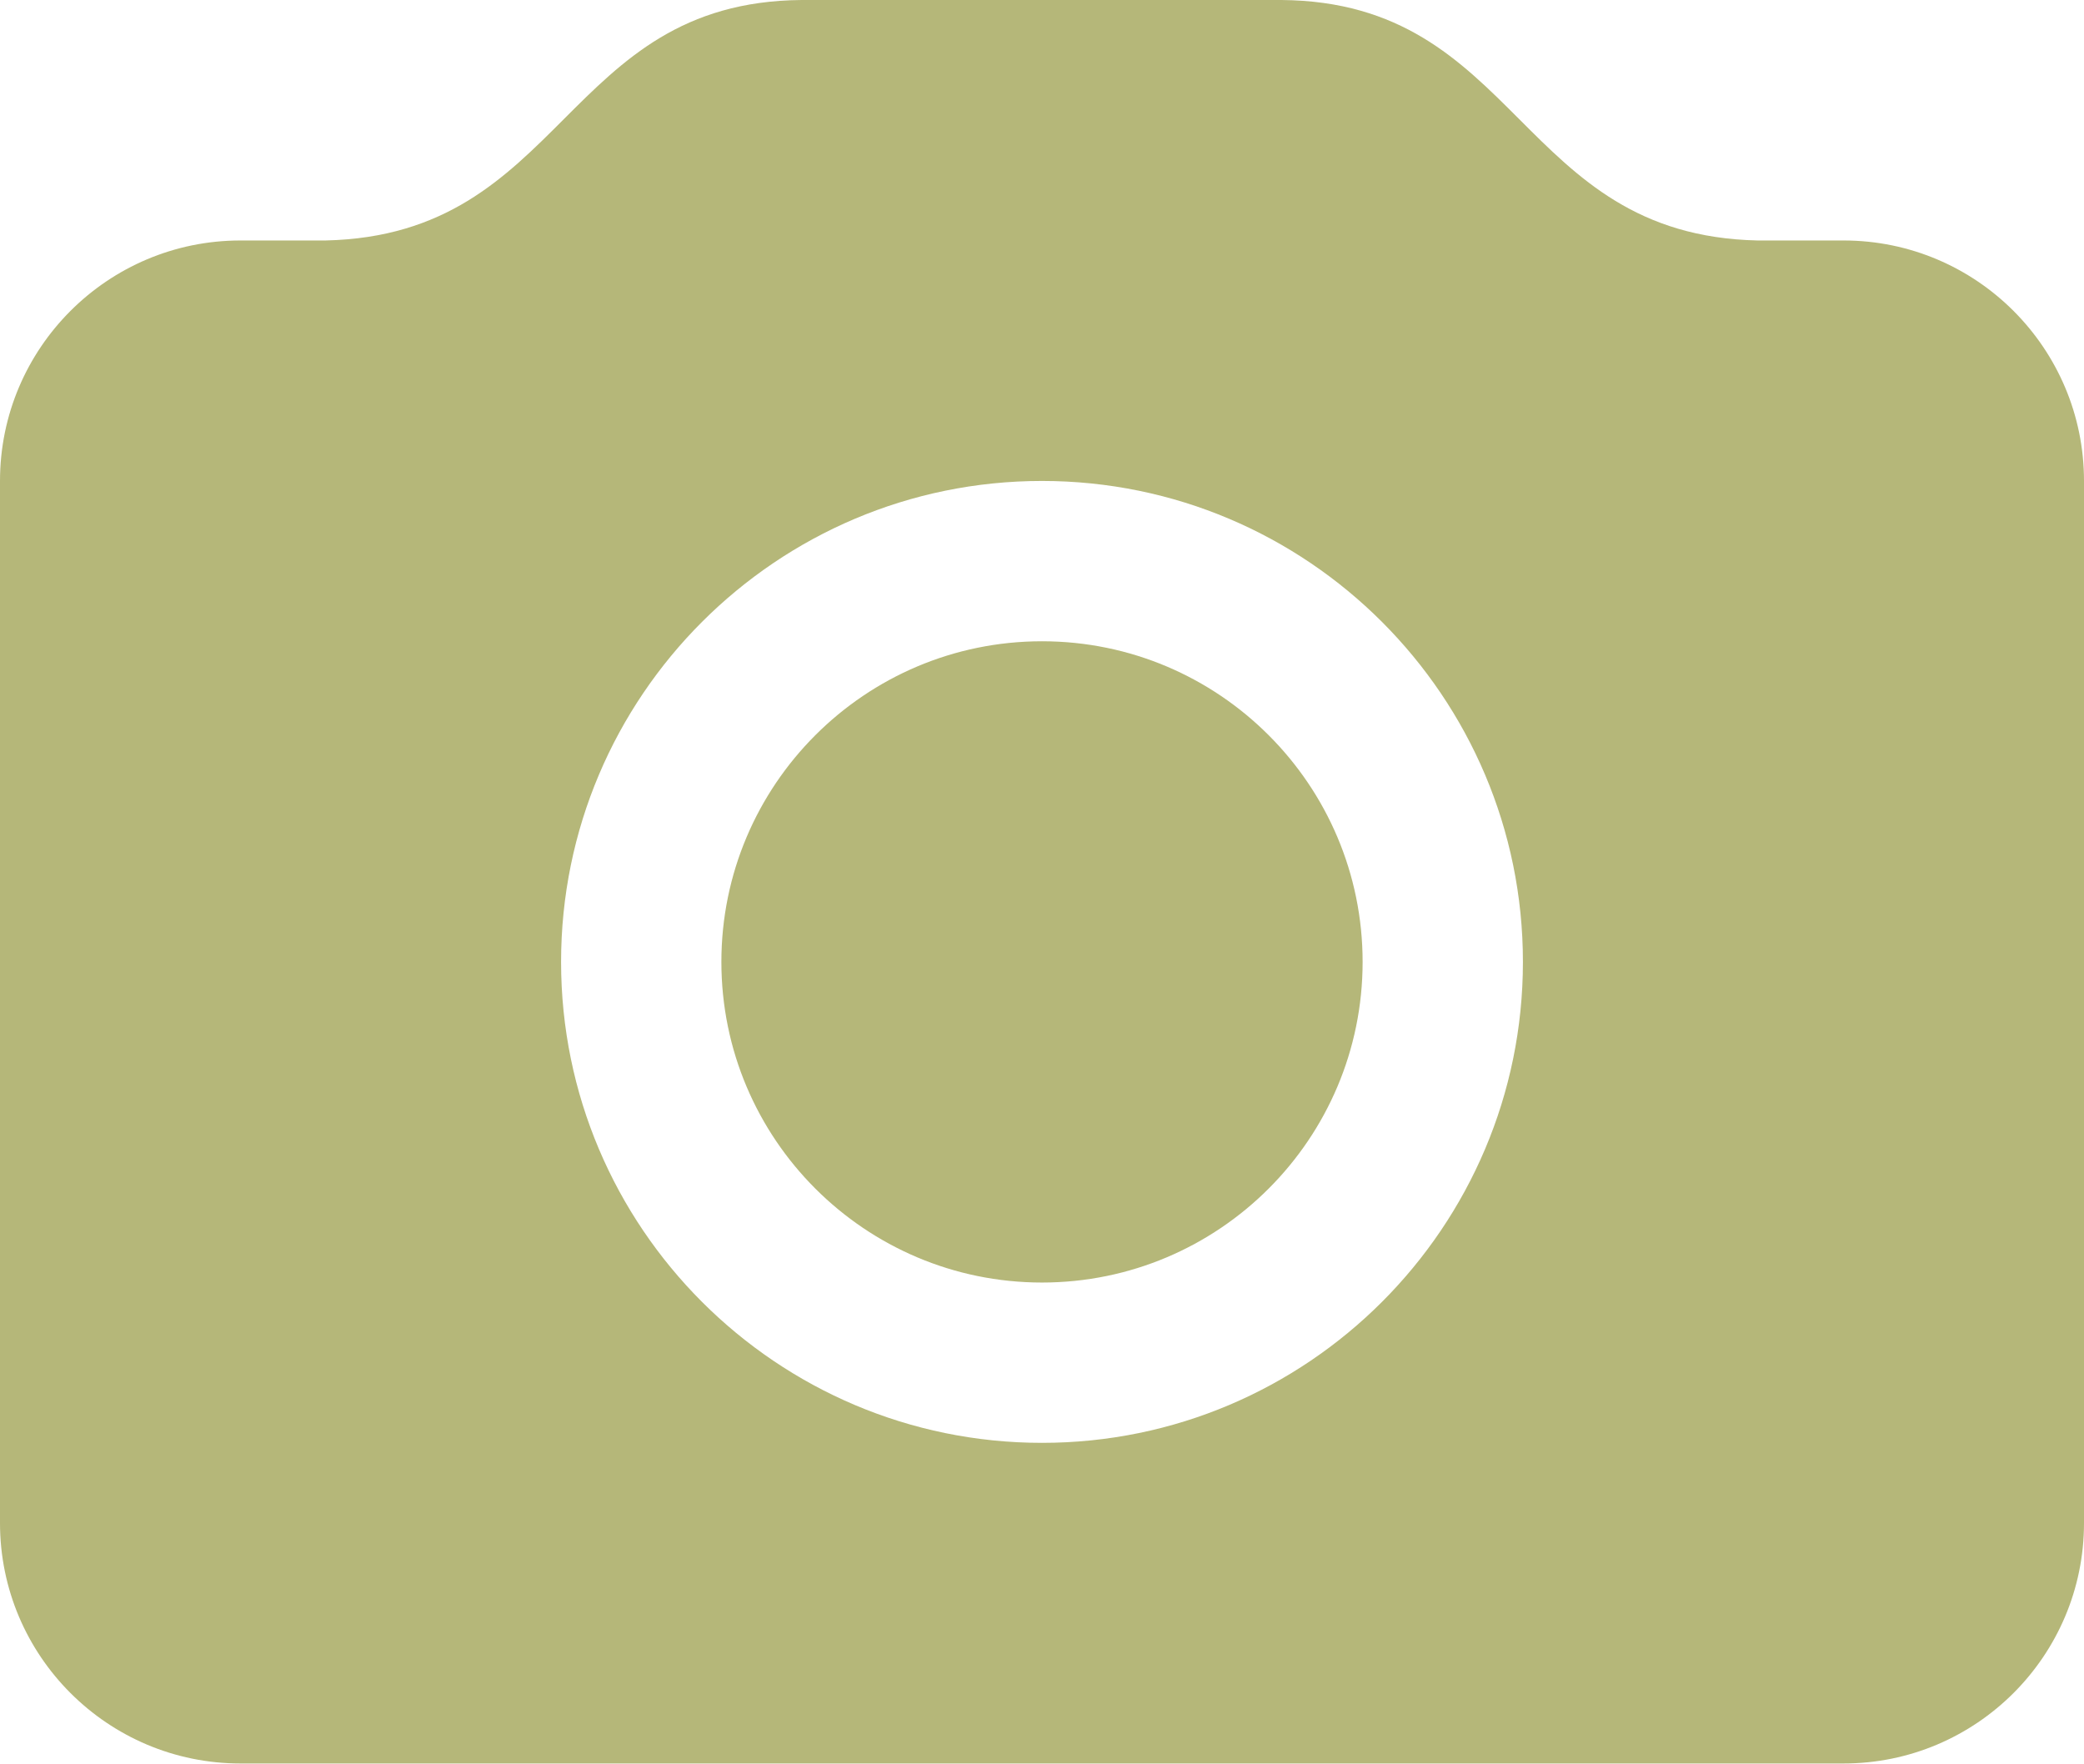
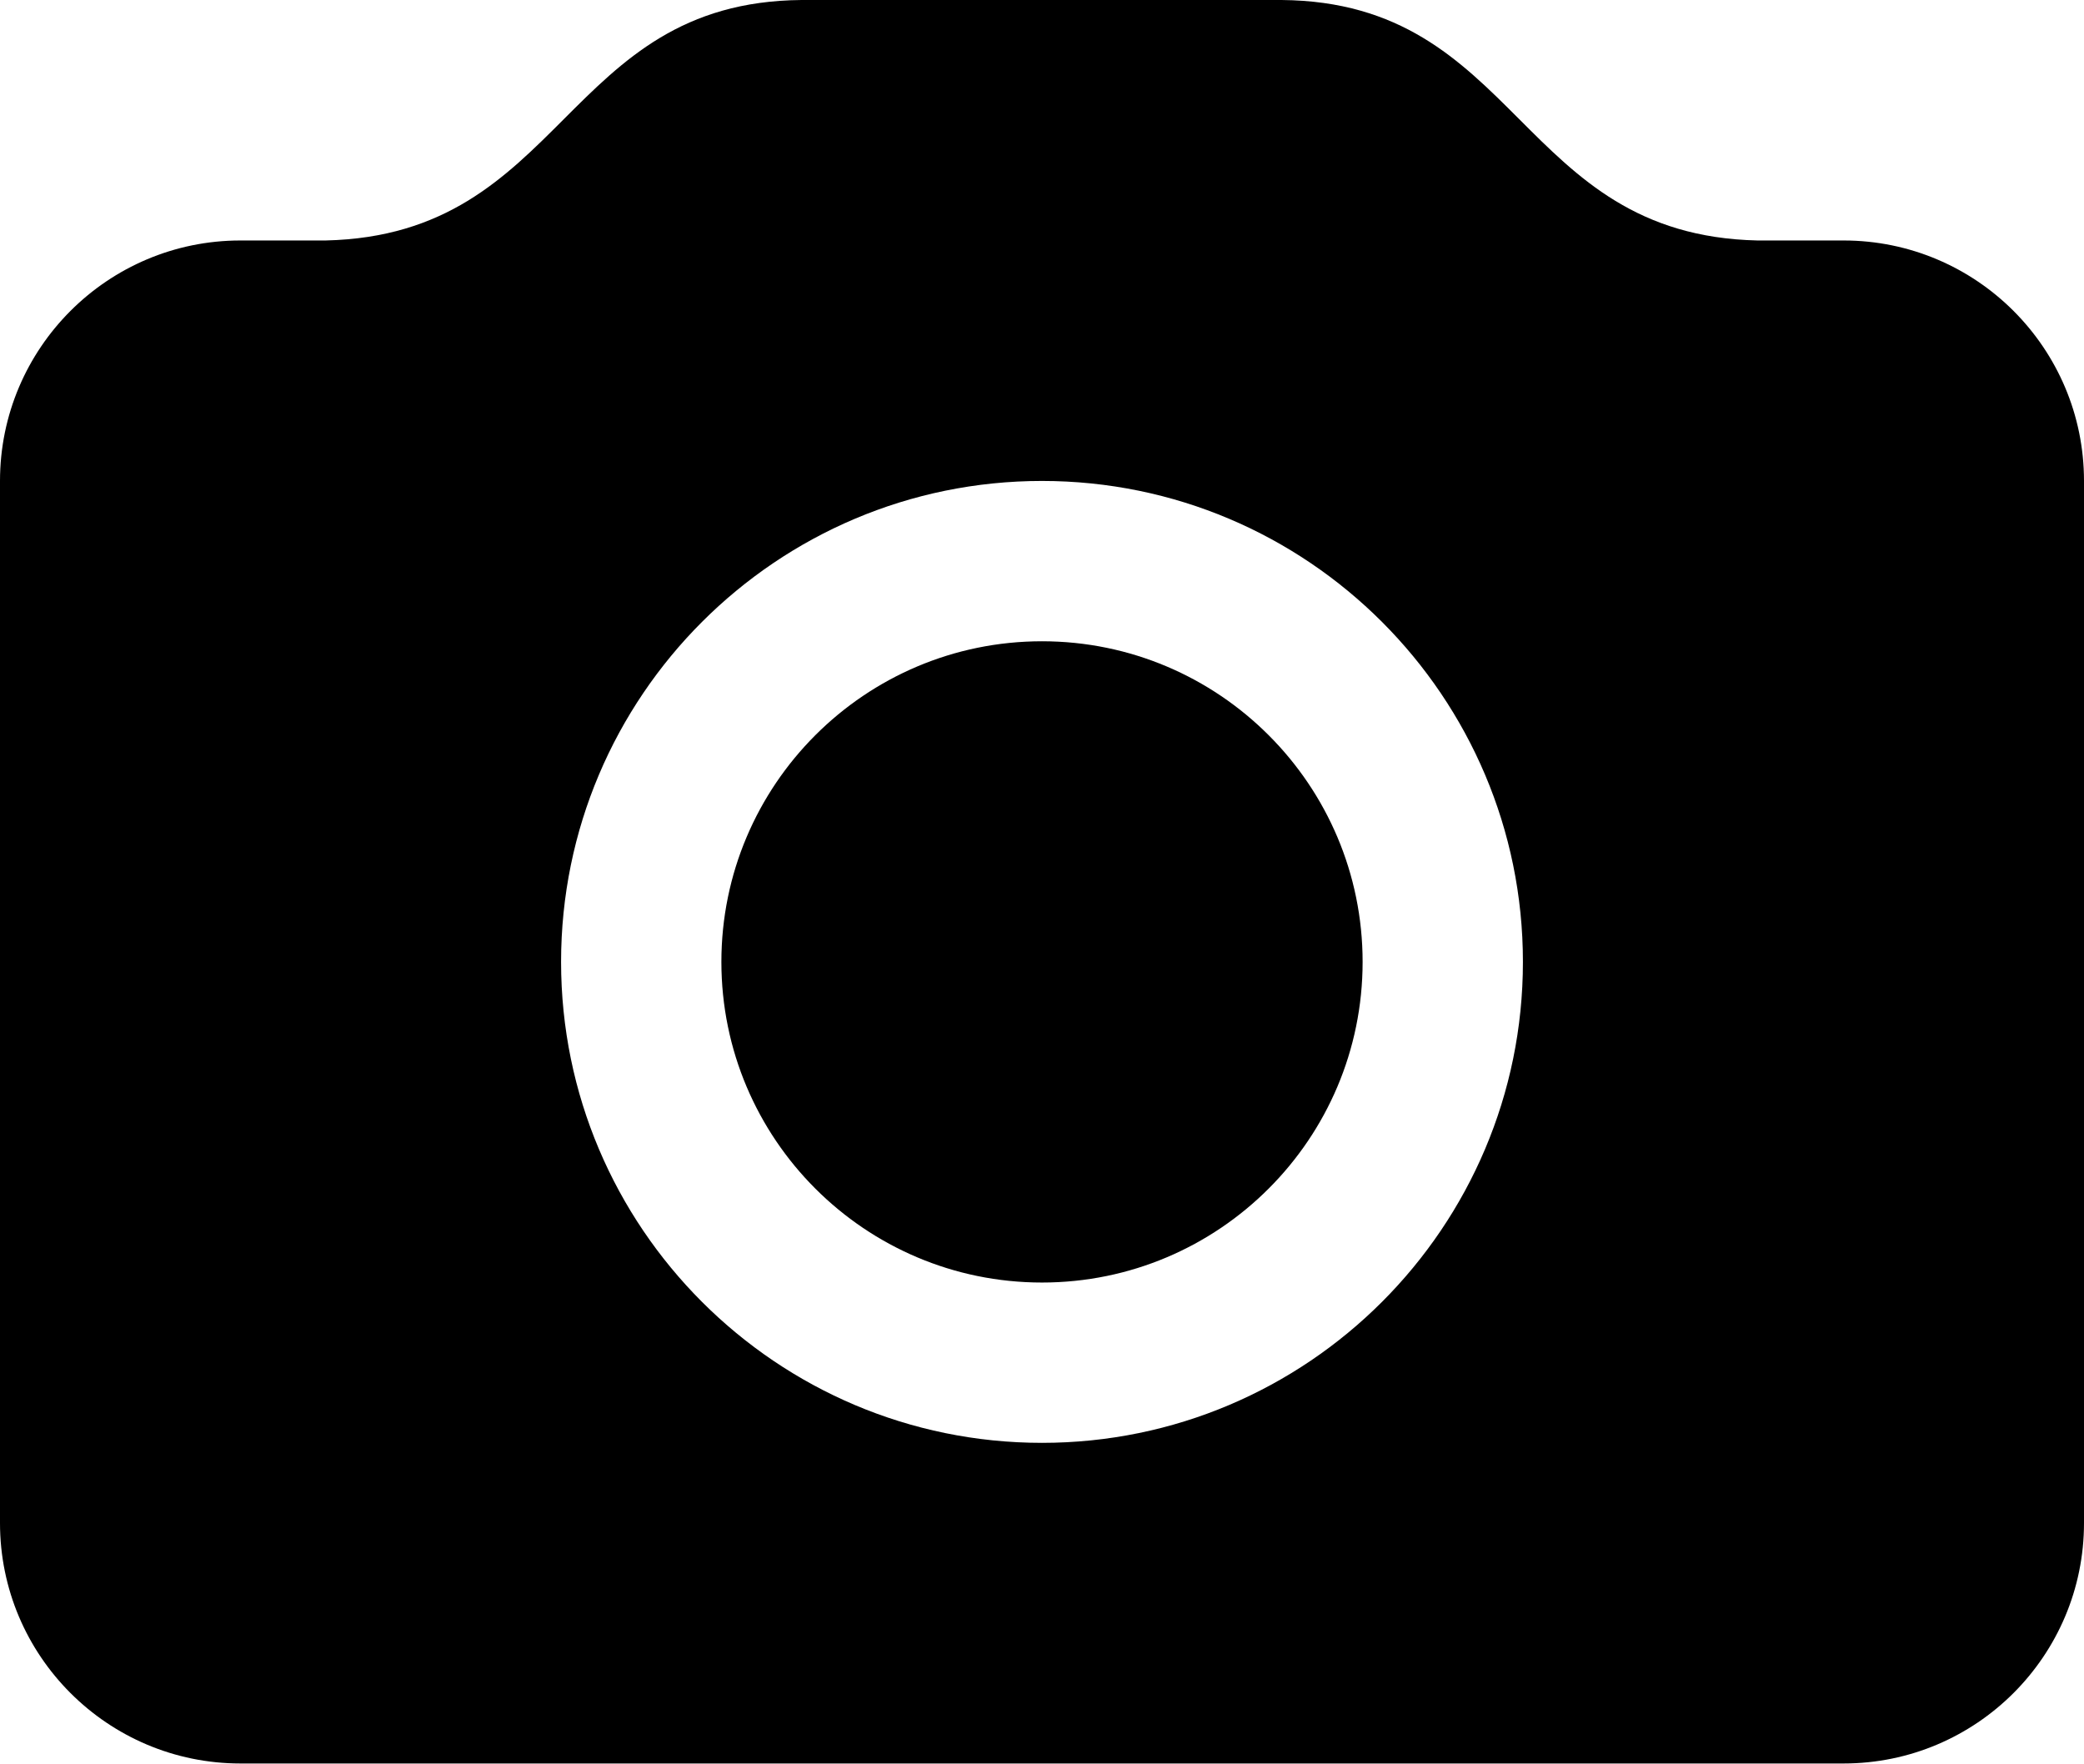
<svg xmlns="http://www.w3.org/2000/svg" width="26px" height="22px" version="1.1" xml:space="preserve" style="fill-rule:evenodd;clip-rule:evenodd;stroke-linejoin:round;stroke-miterlimit:2;">
  <rect id="photo_upload_icon" x="0" y="0" width="26" height="22" style="fill:none;" />
  <clipPath id="_clip1">
    <rect x="0" y="0" width="26" height="22" />
  </clipPath>
  <g clip-path="url(#_clip1)">
-     <path d="M4.062,3C7.054,2.933 7.023,0.025 10,0C11.217,-0.004 12.88,-0 12.994,-0C13.108,-0 14.771,-0.004 15.988,0C18.965,0.025 18.934,2.933 21.926,3L23,3C24.656,3 26,4.344 26,6L26,19C26,20.656 24.656,22 23,22L3,22C1.344,22 0,20.656 0,19L0,6C0,4.344 1.344,3 3,3L4.062,3ZM13,6C16.311,6 19,8.689 19,12C19,15.311 16.311,18 13,18C9.689,18 7,15.311 7,12C7,8.689 9.689,6 13,6ZM13,8C15.208,8 17,9.792 17,12C17,14.208 15.208,16 13,16C10.792,16 9,14.208 9,12C9,9.792 10.792,8 13,8Z" style="fill:#b5b779;" />
+     <path d="M4.062,3C7.054,2.933 7.023,0.025 10,0C11.217,-0.004 12.88,-0 12.994,-0C13.108,-0 14.771,-0.004 15.988,0C18.965,0.025 18.934,2.933 21.926,3L23,3C24.656,3 26,4.344 26,6L26,19C26,20.656 24.656,22 23,22L3,22C1.344,22 0,20.656 0,19L0,6C0,4.344 1.344,3 3,3L4.062,3ZM13,6C16.311,6 19,8.689 19,12C19,15.311 16.311,18 13,18C9.689,18 7,15.311 7,12C7,8.689 9.689,6 13,6ZM13,8C15.208,8 17,9.792 17,12C17,14.208 15.208,16 13,16C10.792,16 9,14.208 9,12C9,9.792 10.792,8 13,8Z" />
  </g>
</svg>
